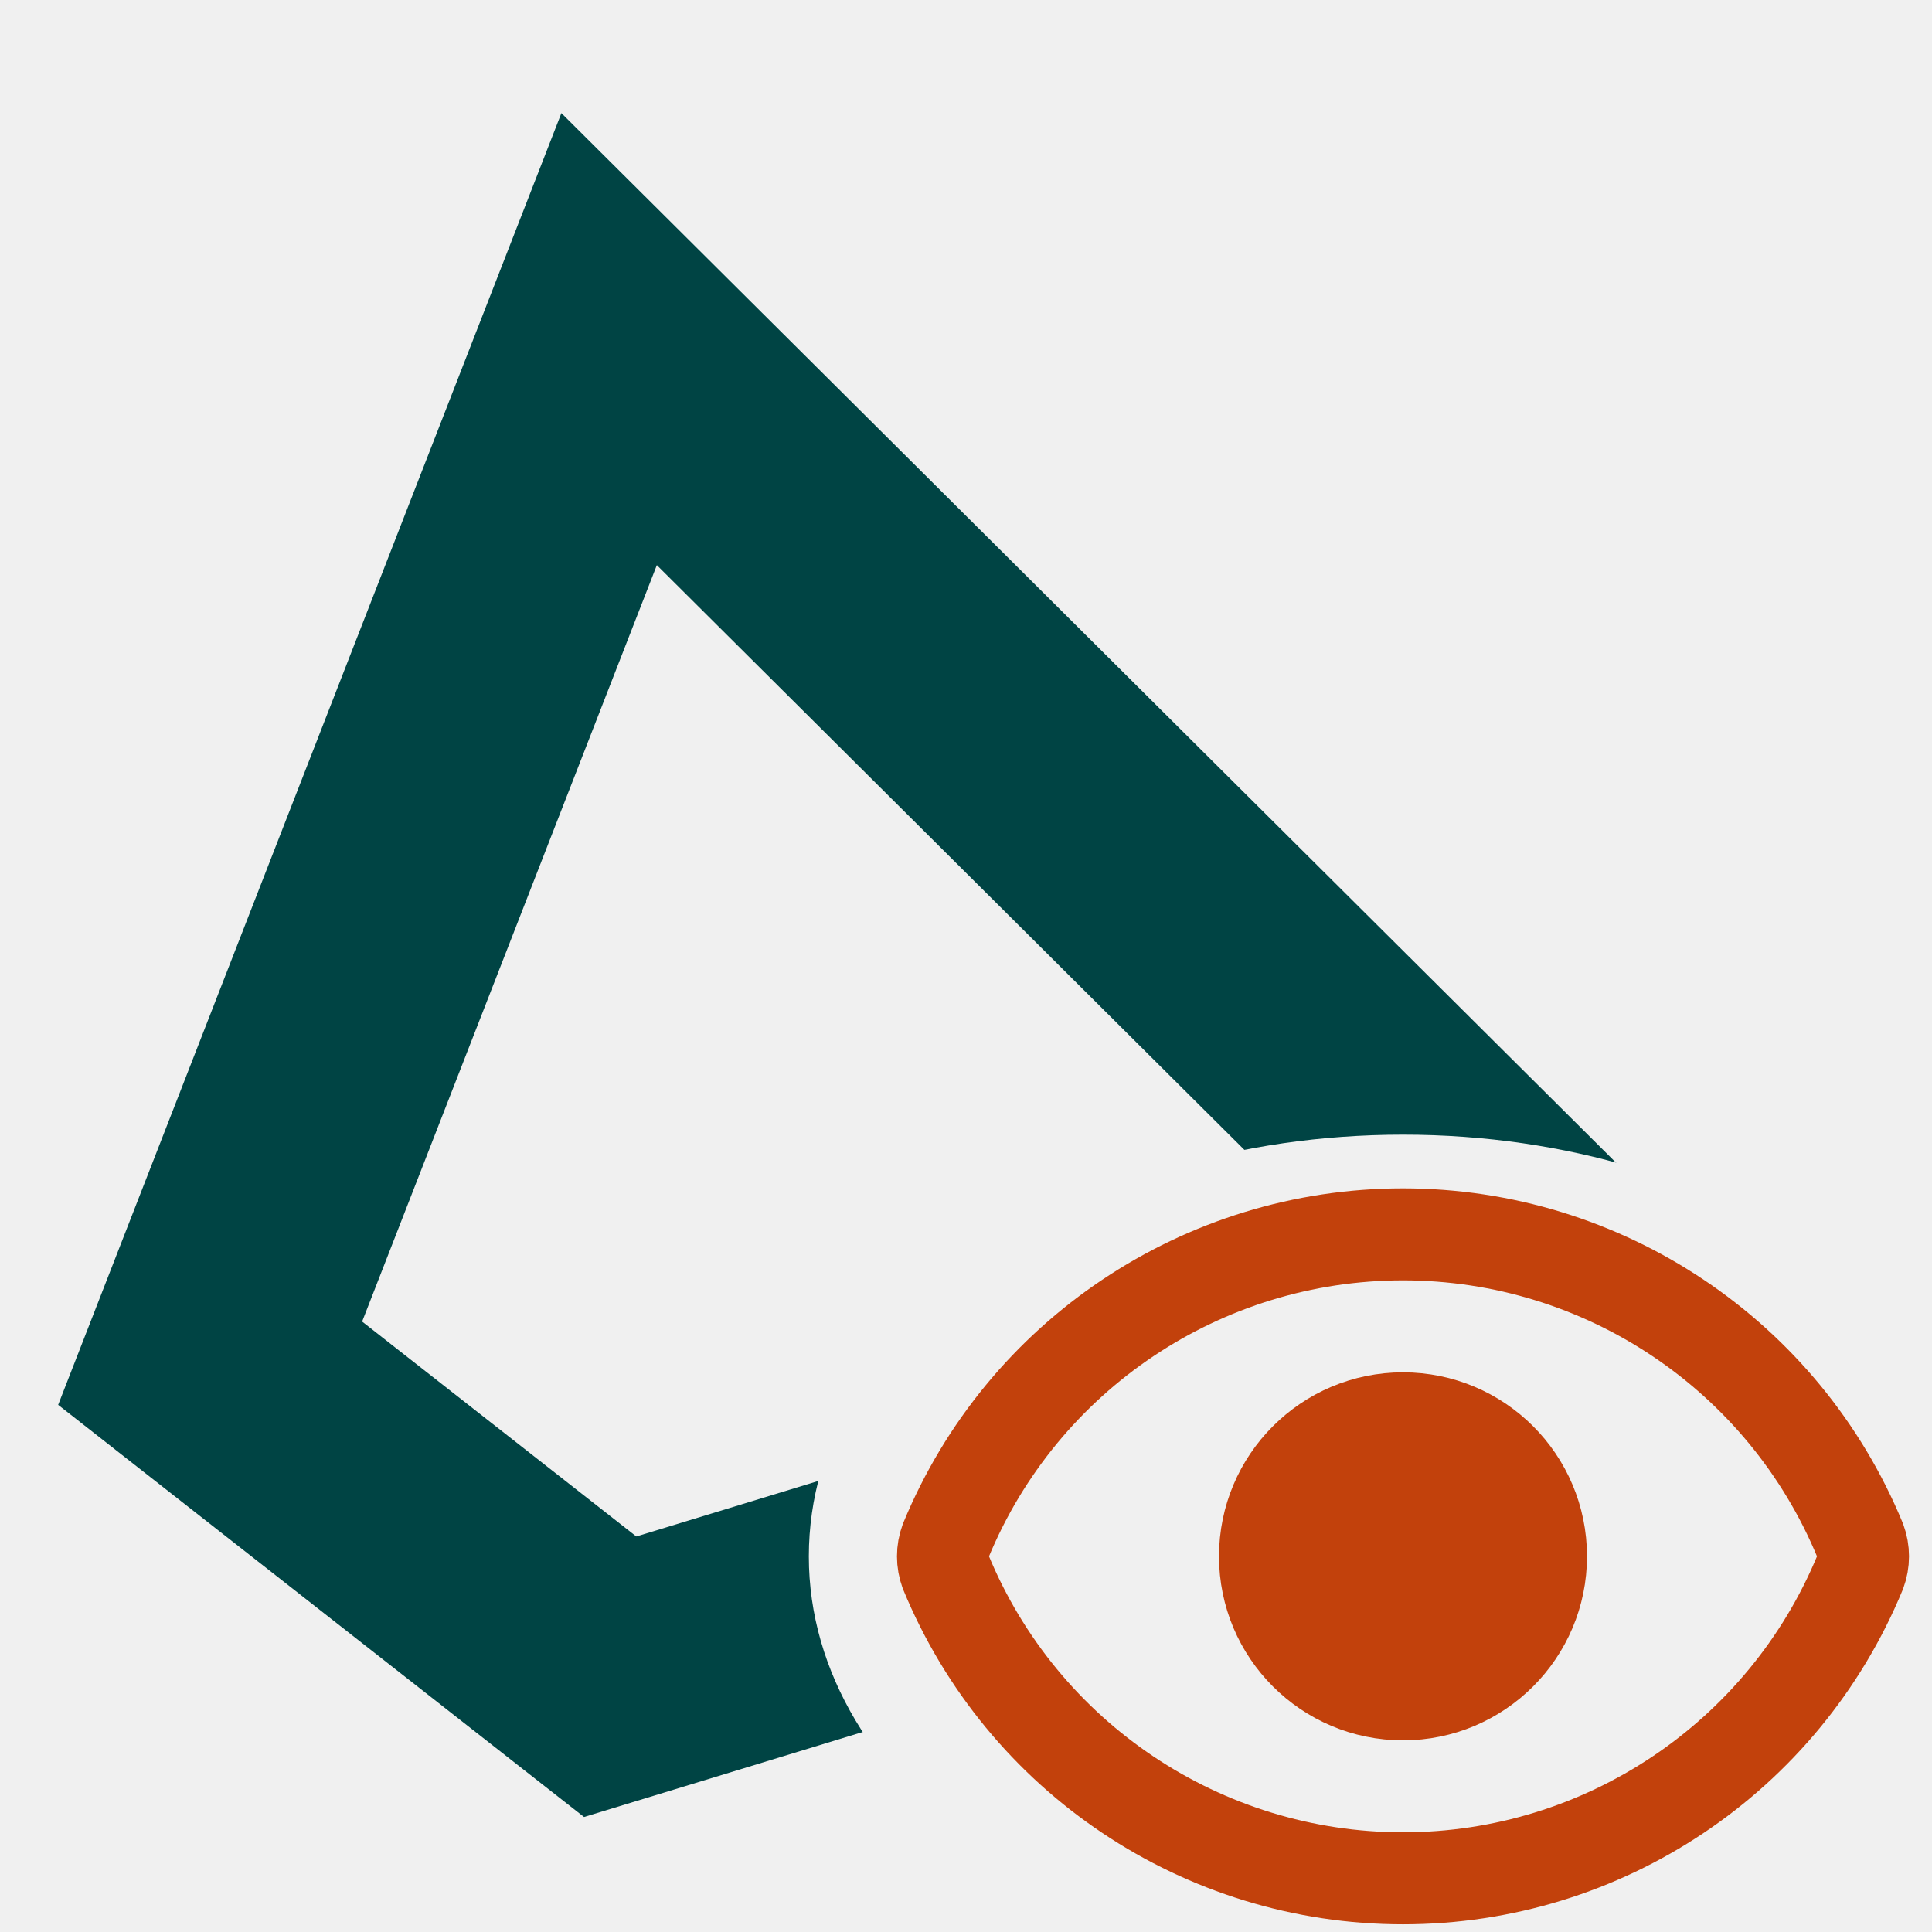
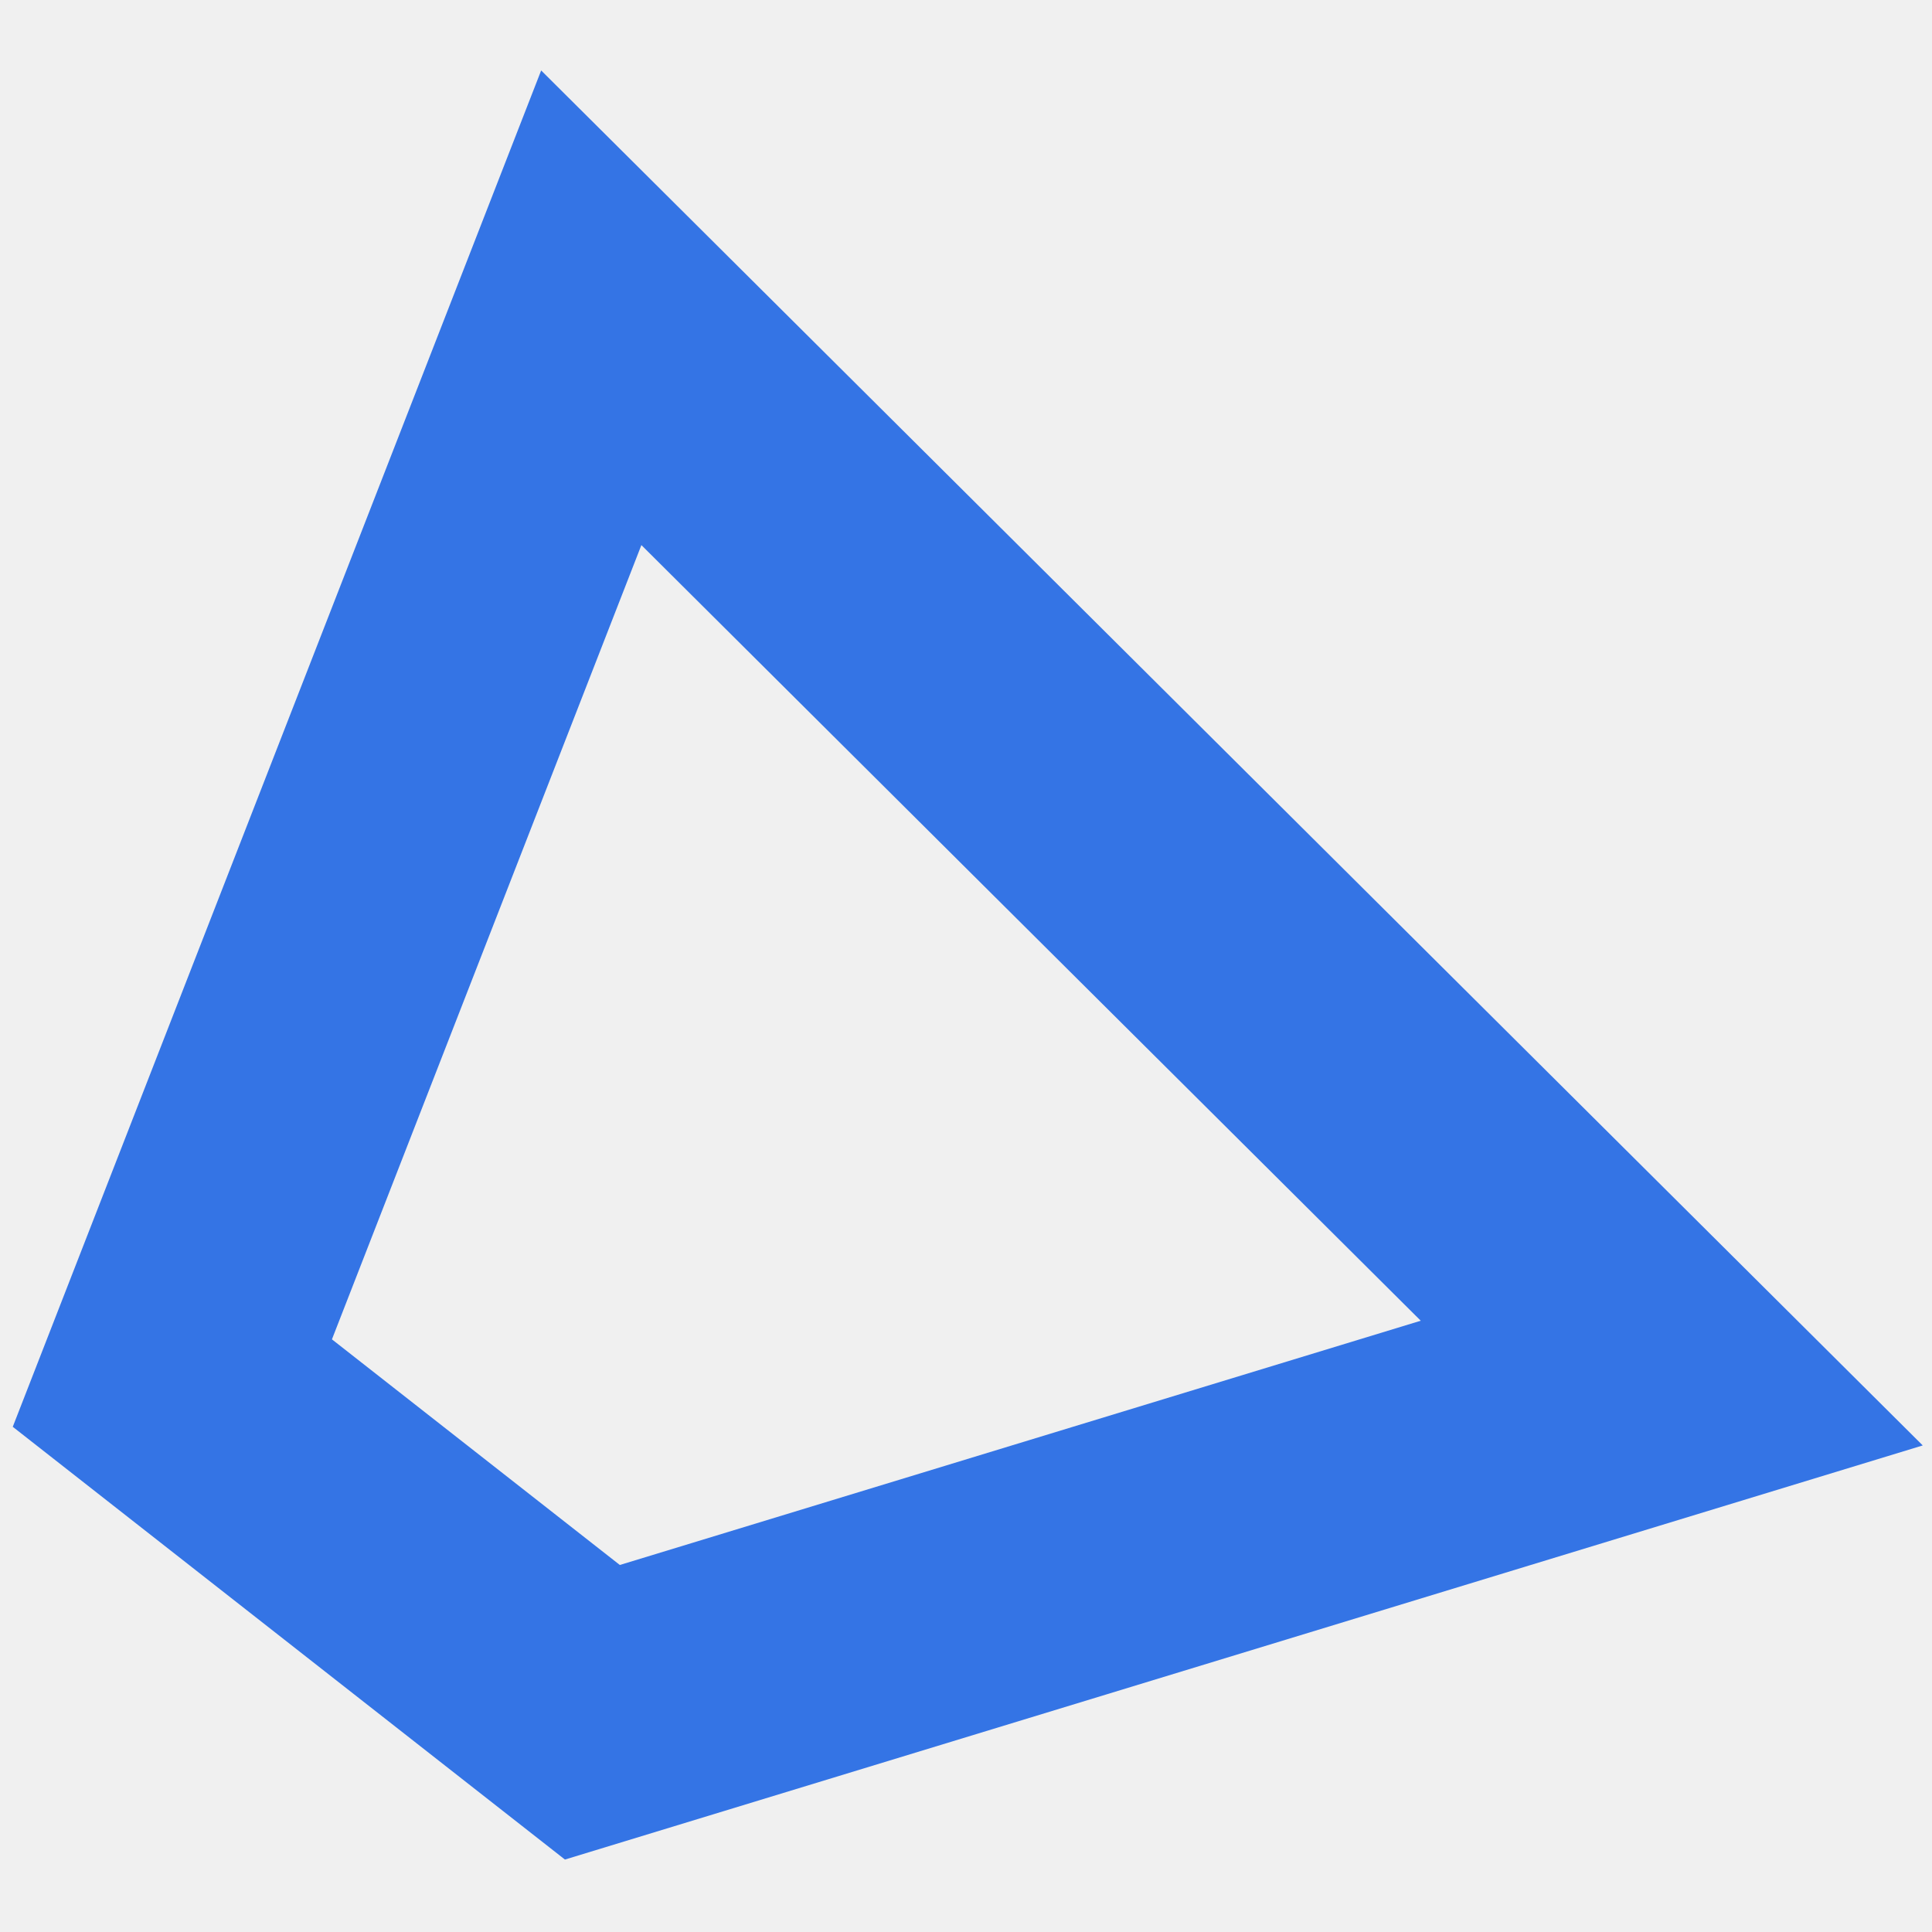
- <svg xmlns="http://www.w3.org/2000/svg" viewBox="-24 -24 1008 1008">
-   <style>
-     :root { color: #004444; }
-     @media (prefers-color-scheme: dark) { :root { color: #68c7ac; } }
-   </style>
-   <defs>
-     <mask id="eye-badge" maskUnits="userSpaceOnUse" x="-24" y="-24" width="1008" height="1008">
-       <rect x="-24" y="-24" width="1008" height="1008" fill="white" />
-       <ellipse cx="708" cy="788" rx="310" ry="220" fill="black" />
-     </mask>
-   </defs>
-   <path fill="currentColor" mask="url(#eye-badge)" d="M955.4 718.23 280.71 924 6.34 708.97 268.9 35.01 955.4 718.23ZM164.94 665.52 307.99 777.63 705.96 656.26 318.7 270.85 164.94 665.52Z" />
-   <g transform="translate(420 500) scale(24)" color="#c2410c" fill="none" stroke="currentColor" stroke-width="2" stroke-linecap="round" stroke-linejoin="round">
-     <path d="M2.062 12.348a1 1 0 0 1 0-.696 10.75 10.75 0 0 1 19.876 0 1 1 0 0 1 0 .696 10.75 10.75 0 0 1-19.876 0" />
-     <circle cx="12" cy="12" r="3" fill="currentColor" />
-   </g>
+ <svg xmlns="http://www.w3.org/2000/svg" viewBox="0 0 960 960">
+   <path fill="#3474e5" d="M955.4,718.23l-674.69,205.77L6.34,708.97,268.9,35.01l686.5,683.22ZM164.94,665.52l143.05,112.11,397.97-121.37-387.26-385.41-153.76,394.66Z" />
</svg>
